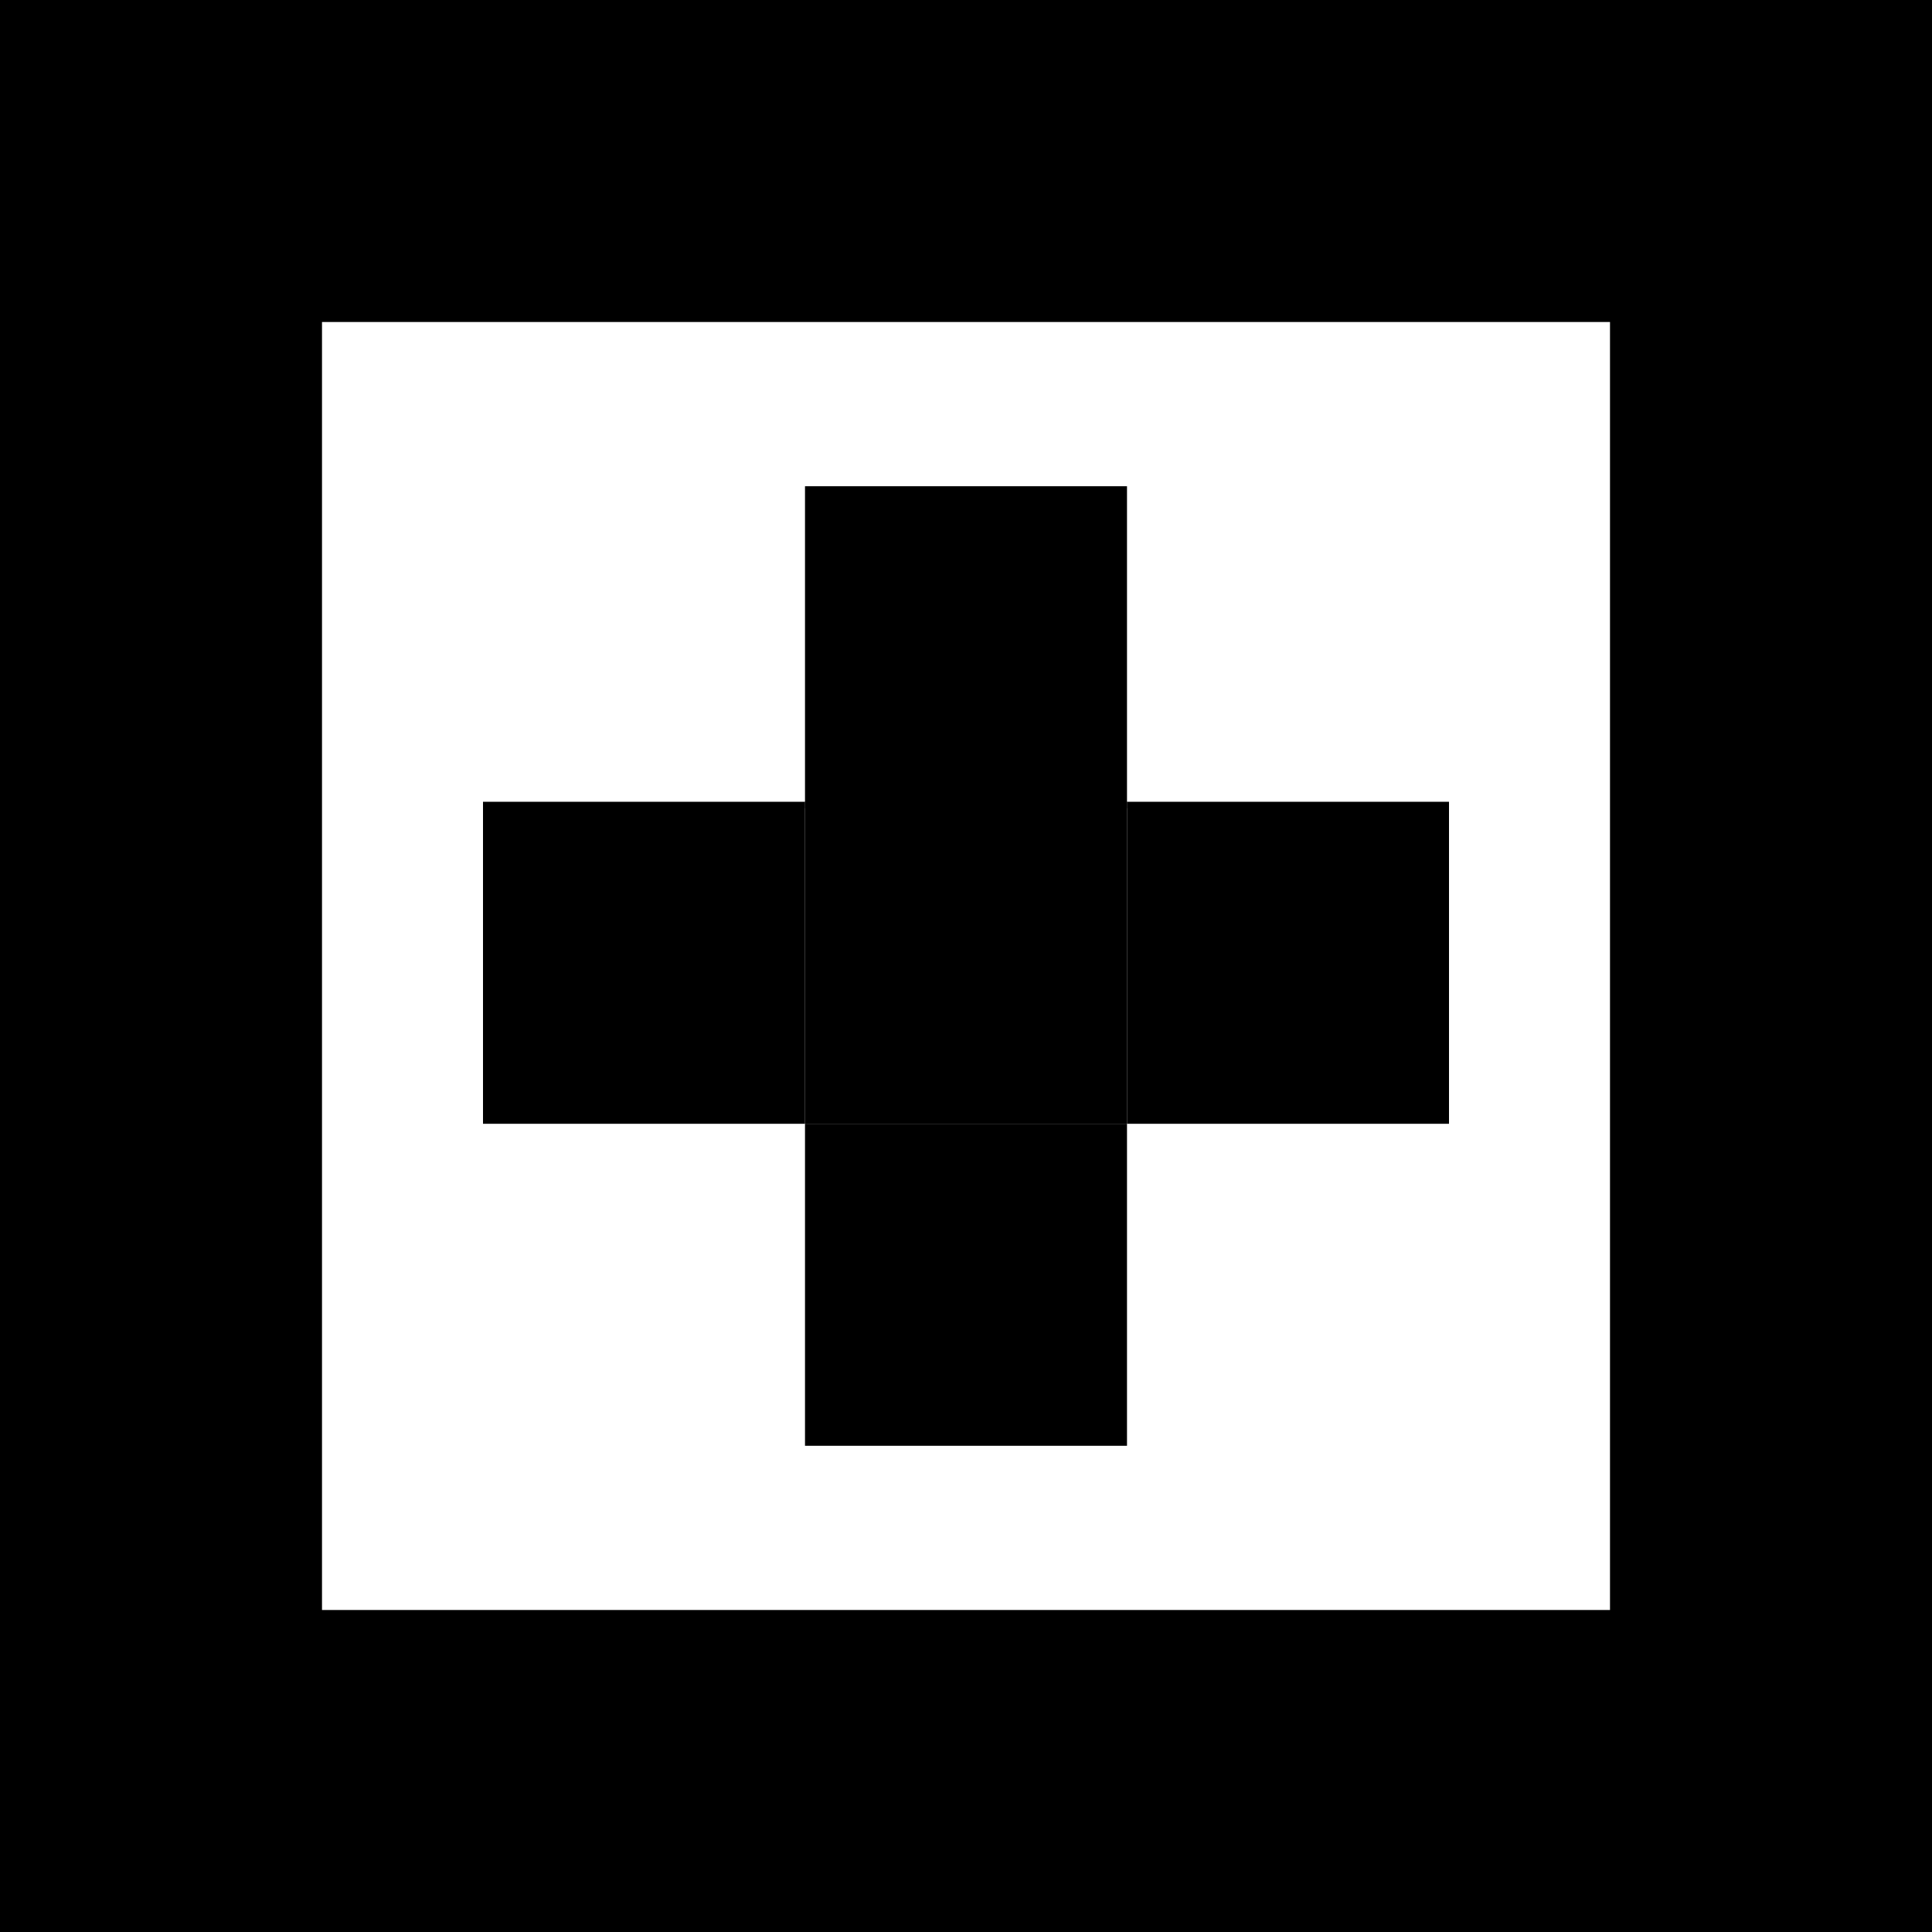
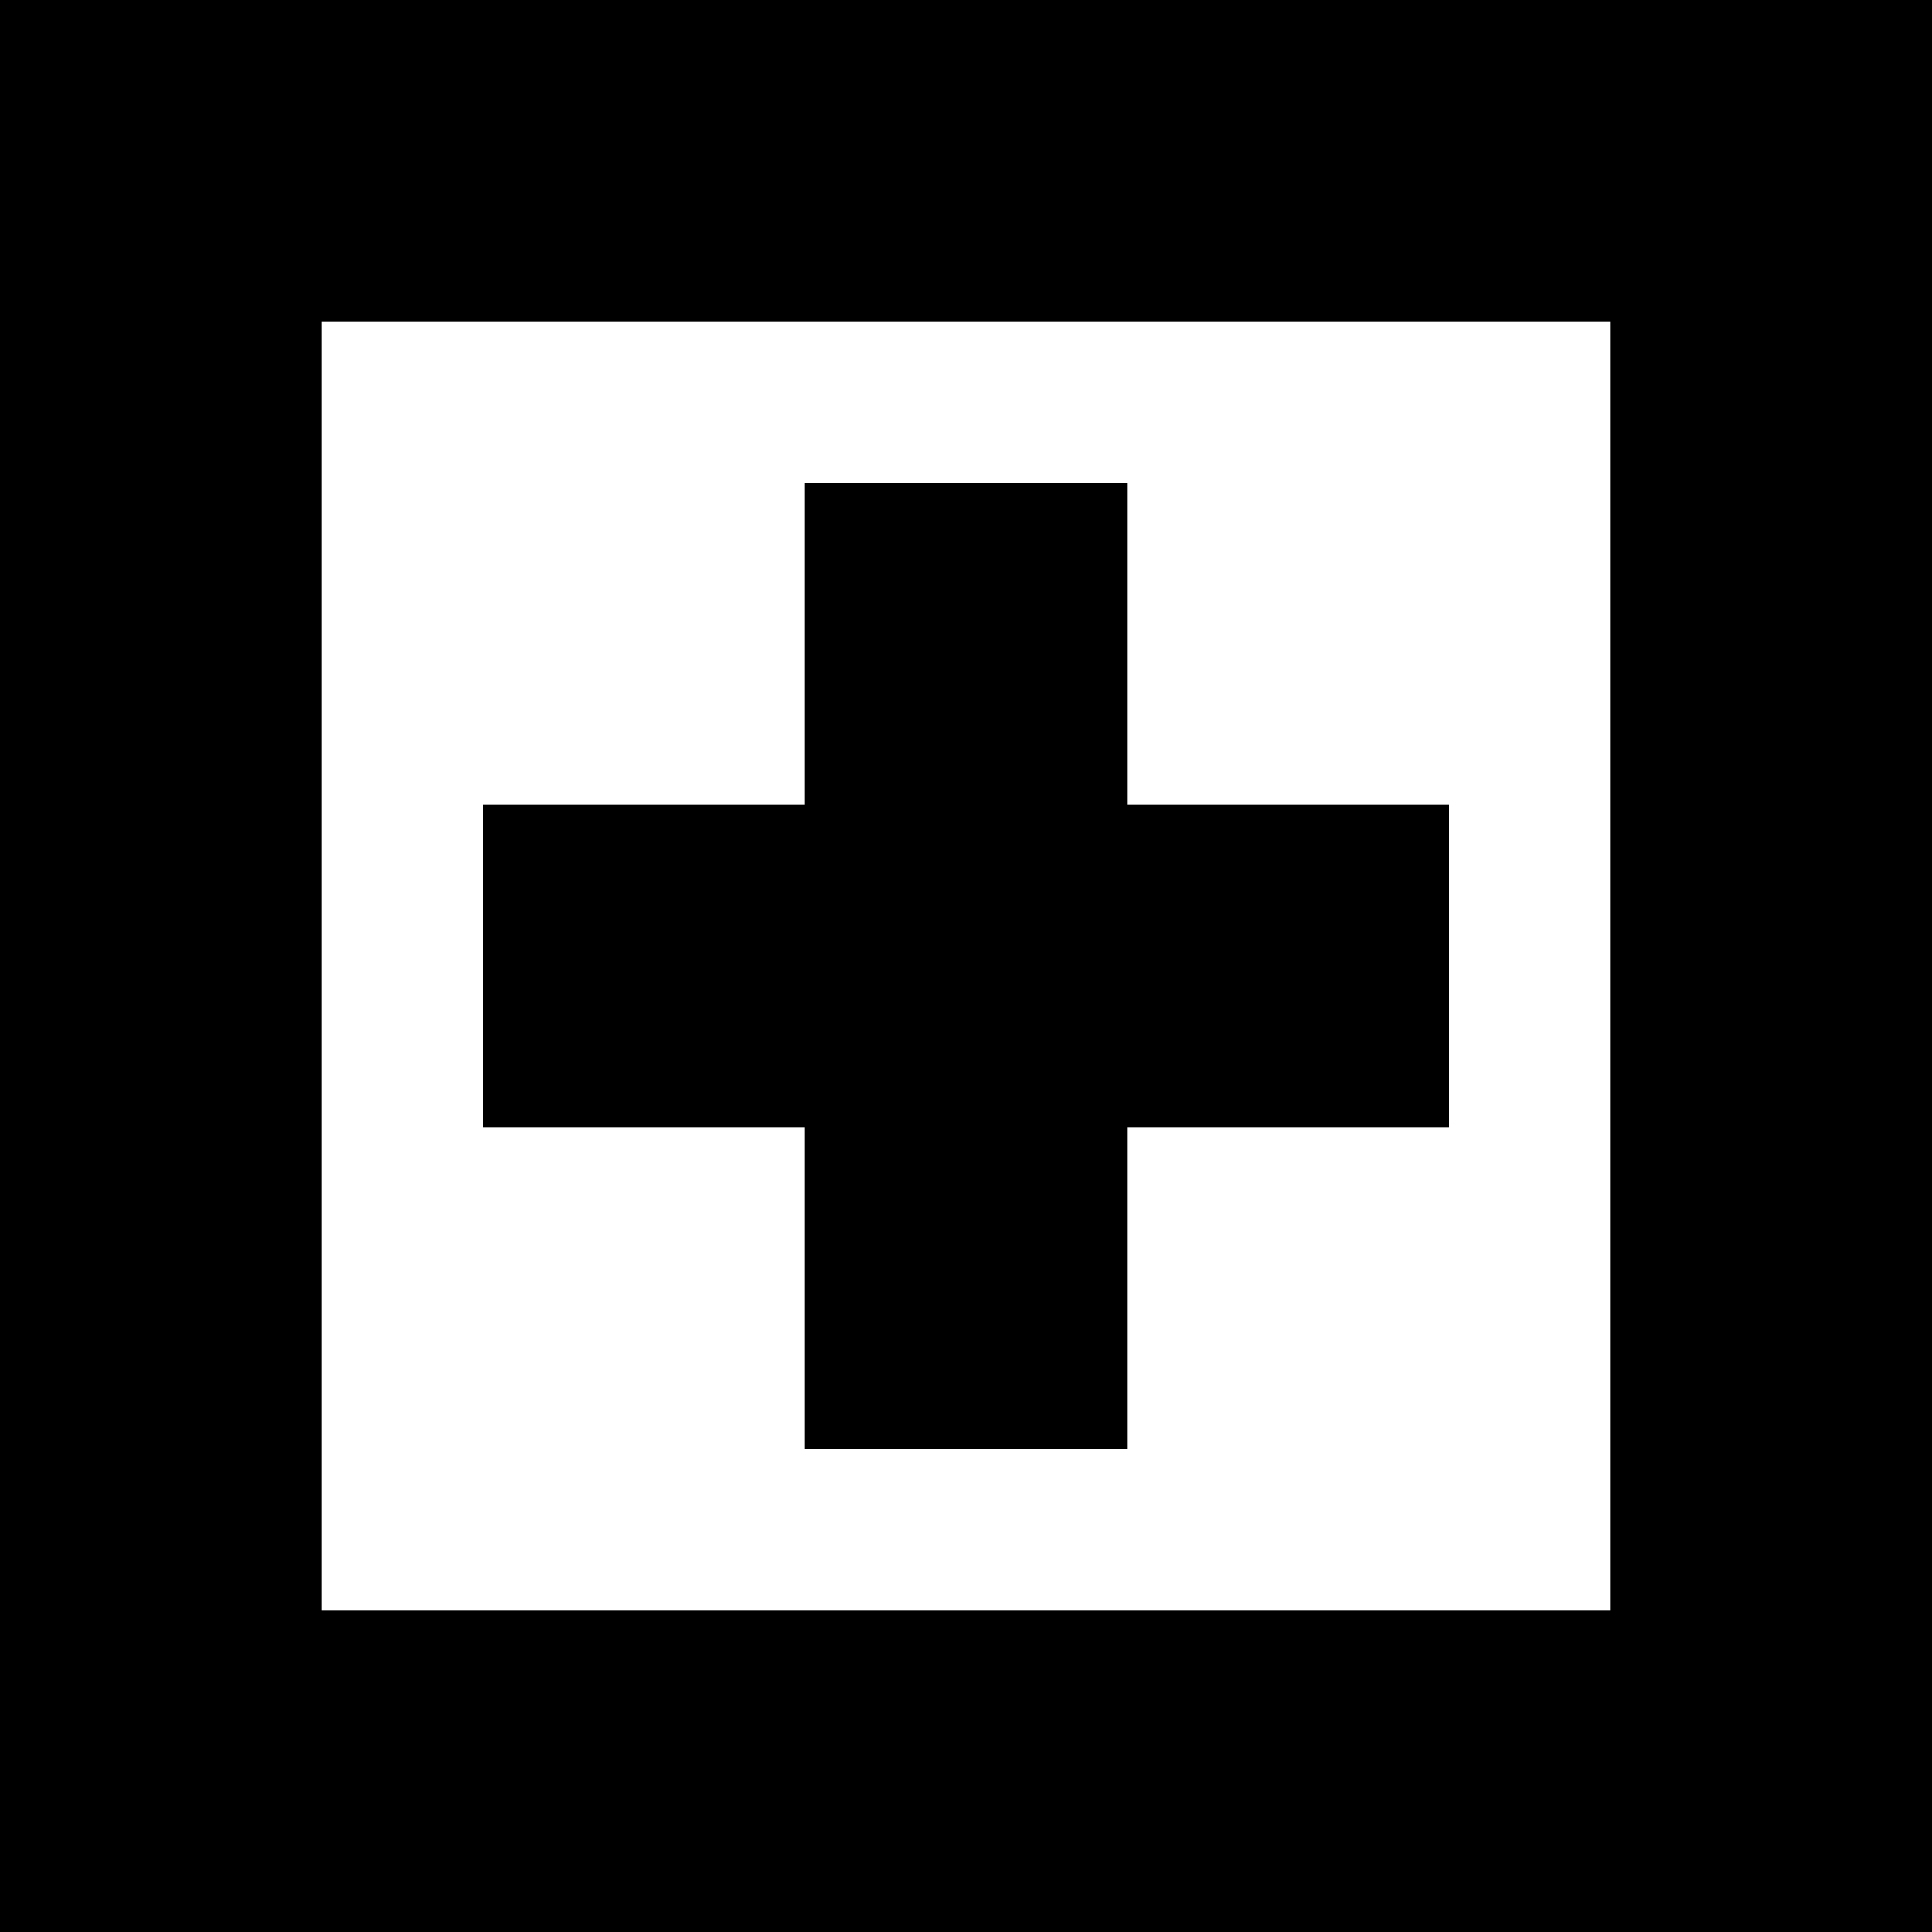
<svg xmlns="http://www.w3.org/2000/svg" id="Lager_1" data-name="Lager 1" viewBox="0 0 24 24">
  <defs>
    <style>
      .cls-1 {
        fill: #fff;
      }
    </style>
  </defs>
  <g>
    <rect class="cls-1" x="2" y="2" width="20" height="20" />
    <path d="M20,4v16H4V4h16M24,0H0v24h24V0h0Z" />
  </g>
-   <g>
-     <rect x="10" y="6.04" width="4" height="4" />
-     <rect x="10" y="9.96" width="4" height="4" />
-     <rect x="10" y="13.96" width="4" height="4" />
-     <rect x="14" y="9.96" width="4" height="4" />
-     <rect x="6" y="9.96" width="4" height="4" />
-   </g>
+   <polygon points="14 10 14 6 10 6 10 10 6 10 6 14 10 14 10 18 14 18 14 14 18 14 18 10 14 10" />
</svg>
